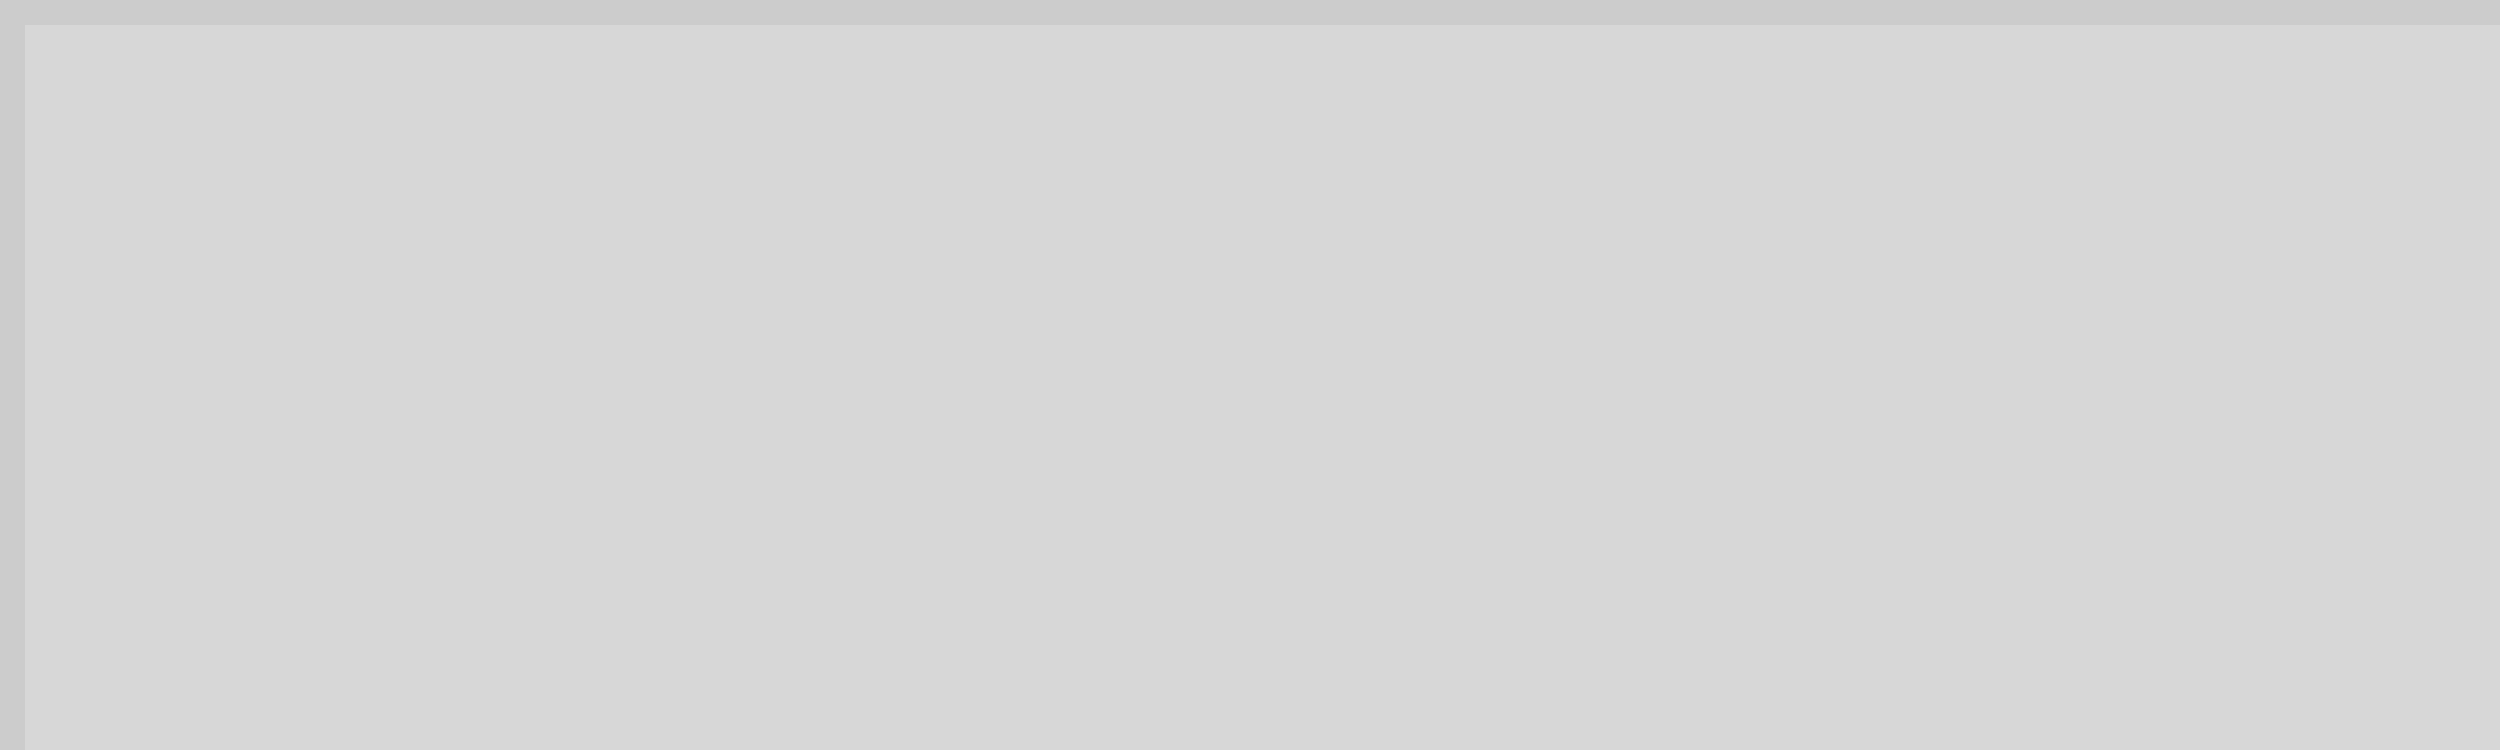
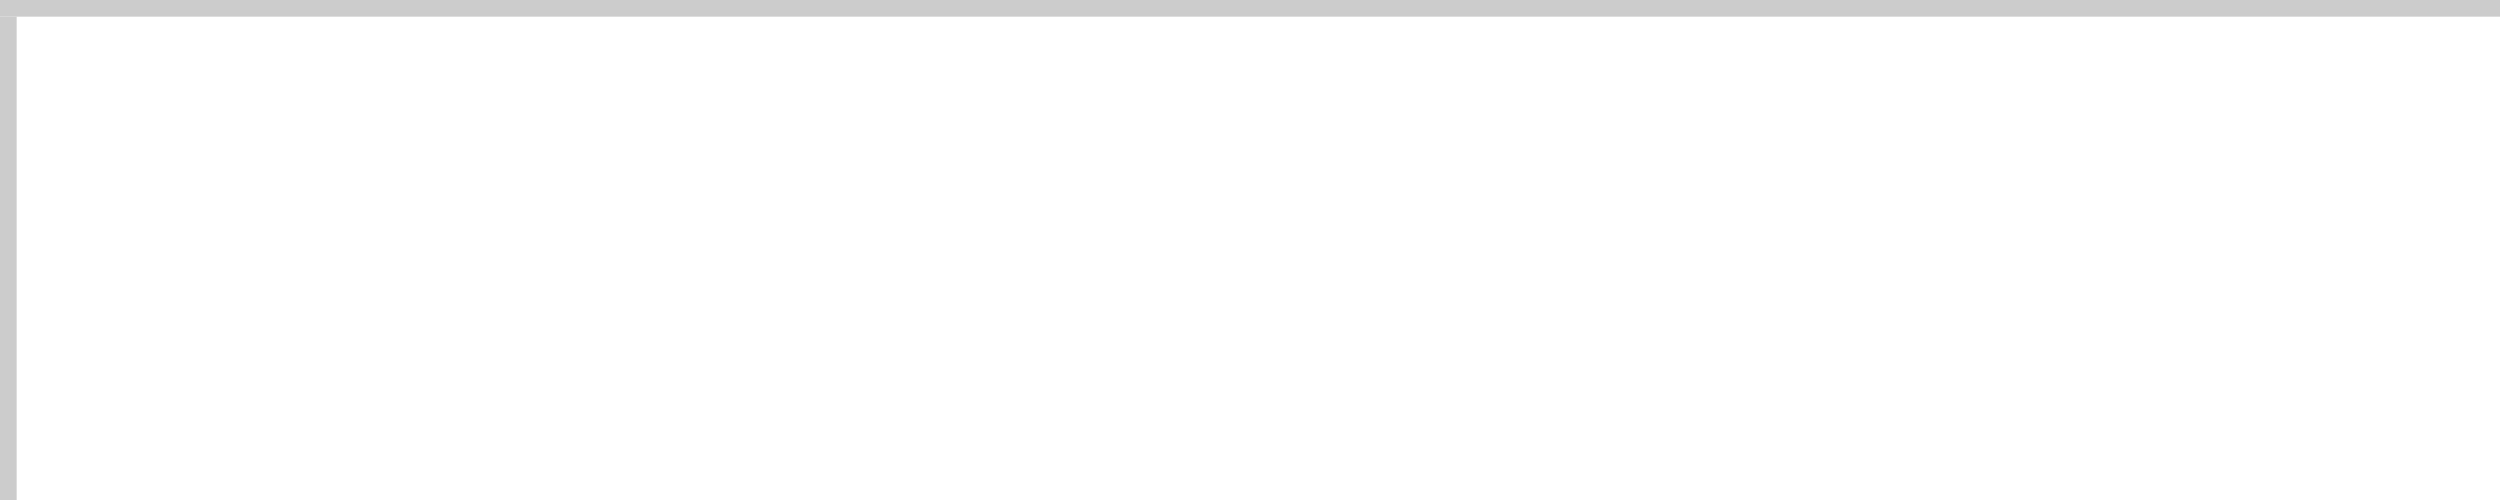
- <svg xmlns="http://www.w3.org/2000/svg" version="1.1" width="100px" height="30px" viewBox="882 0 100 30">
-   <path d="M 1 1  L 100 1  L 100 30  L 1 30  L 1 1  Z " fill-rule="nonzero" fill="rgba(215, 215, 215, 1)" stroke="none" transform="matrix(1 0 0 1 882 0 )" class="fill" />
-   <path d="M 0.5 1  L 0.5 30  " stroke-width="1" stroke-dasharray="0" stroke="rgba(204, 204, 204, 1)" fill="none" transform="matrix(1 0 0 1 882 0 )" class="stroke" />
-   <path d="M 0 0.5  L 100 0.5  " stroke-width="1" stroke-dasharray="0" stroke="rgba(204, 204, 204, 1)" fill="none" transform="matrix(1 0 0 1 882 0 )" class="stroke" />
+ <svg xmlns="http://www.w3.org/2000/svg" version="1.1" width="150px" height="30px" viewBox="0 390 150 30">
+   <path d="M 1 1  L 150 1  L 150 30  L 1 30  L 1 1  Z " fill-rule="nonzero" fill="rgba(255, 255, 255, 1)" stroke="none" transform="matrix(1 0 0 1 0 390 )" class="fill" />
+   <path d="M 0.5 1  L 0.5 30  " stroke-width="1" stroke-dasharray="0" stroke="rgba(204, 204, 204, 1)" fill="none" transform="matrix(1 0 0 1 0 390 )" class="stroke" />
+   <path d="M 0 0.5  L 150 0.5  " stroke-width="1" stroke-dasharray="0" stroke="rgba(204, 204, 204, 1)" fill="none" transform="matrix(1 0 0 1 0 390 )" class="stroke" />
</svg>
